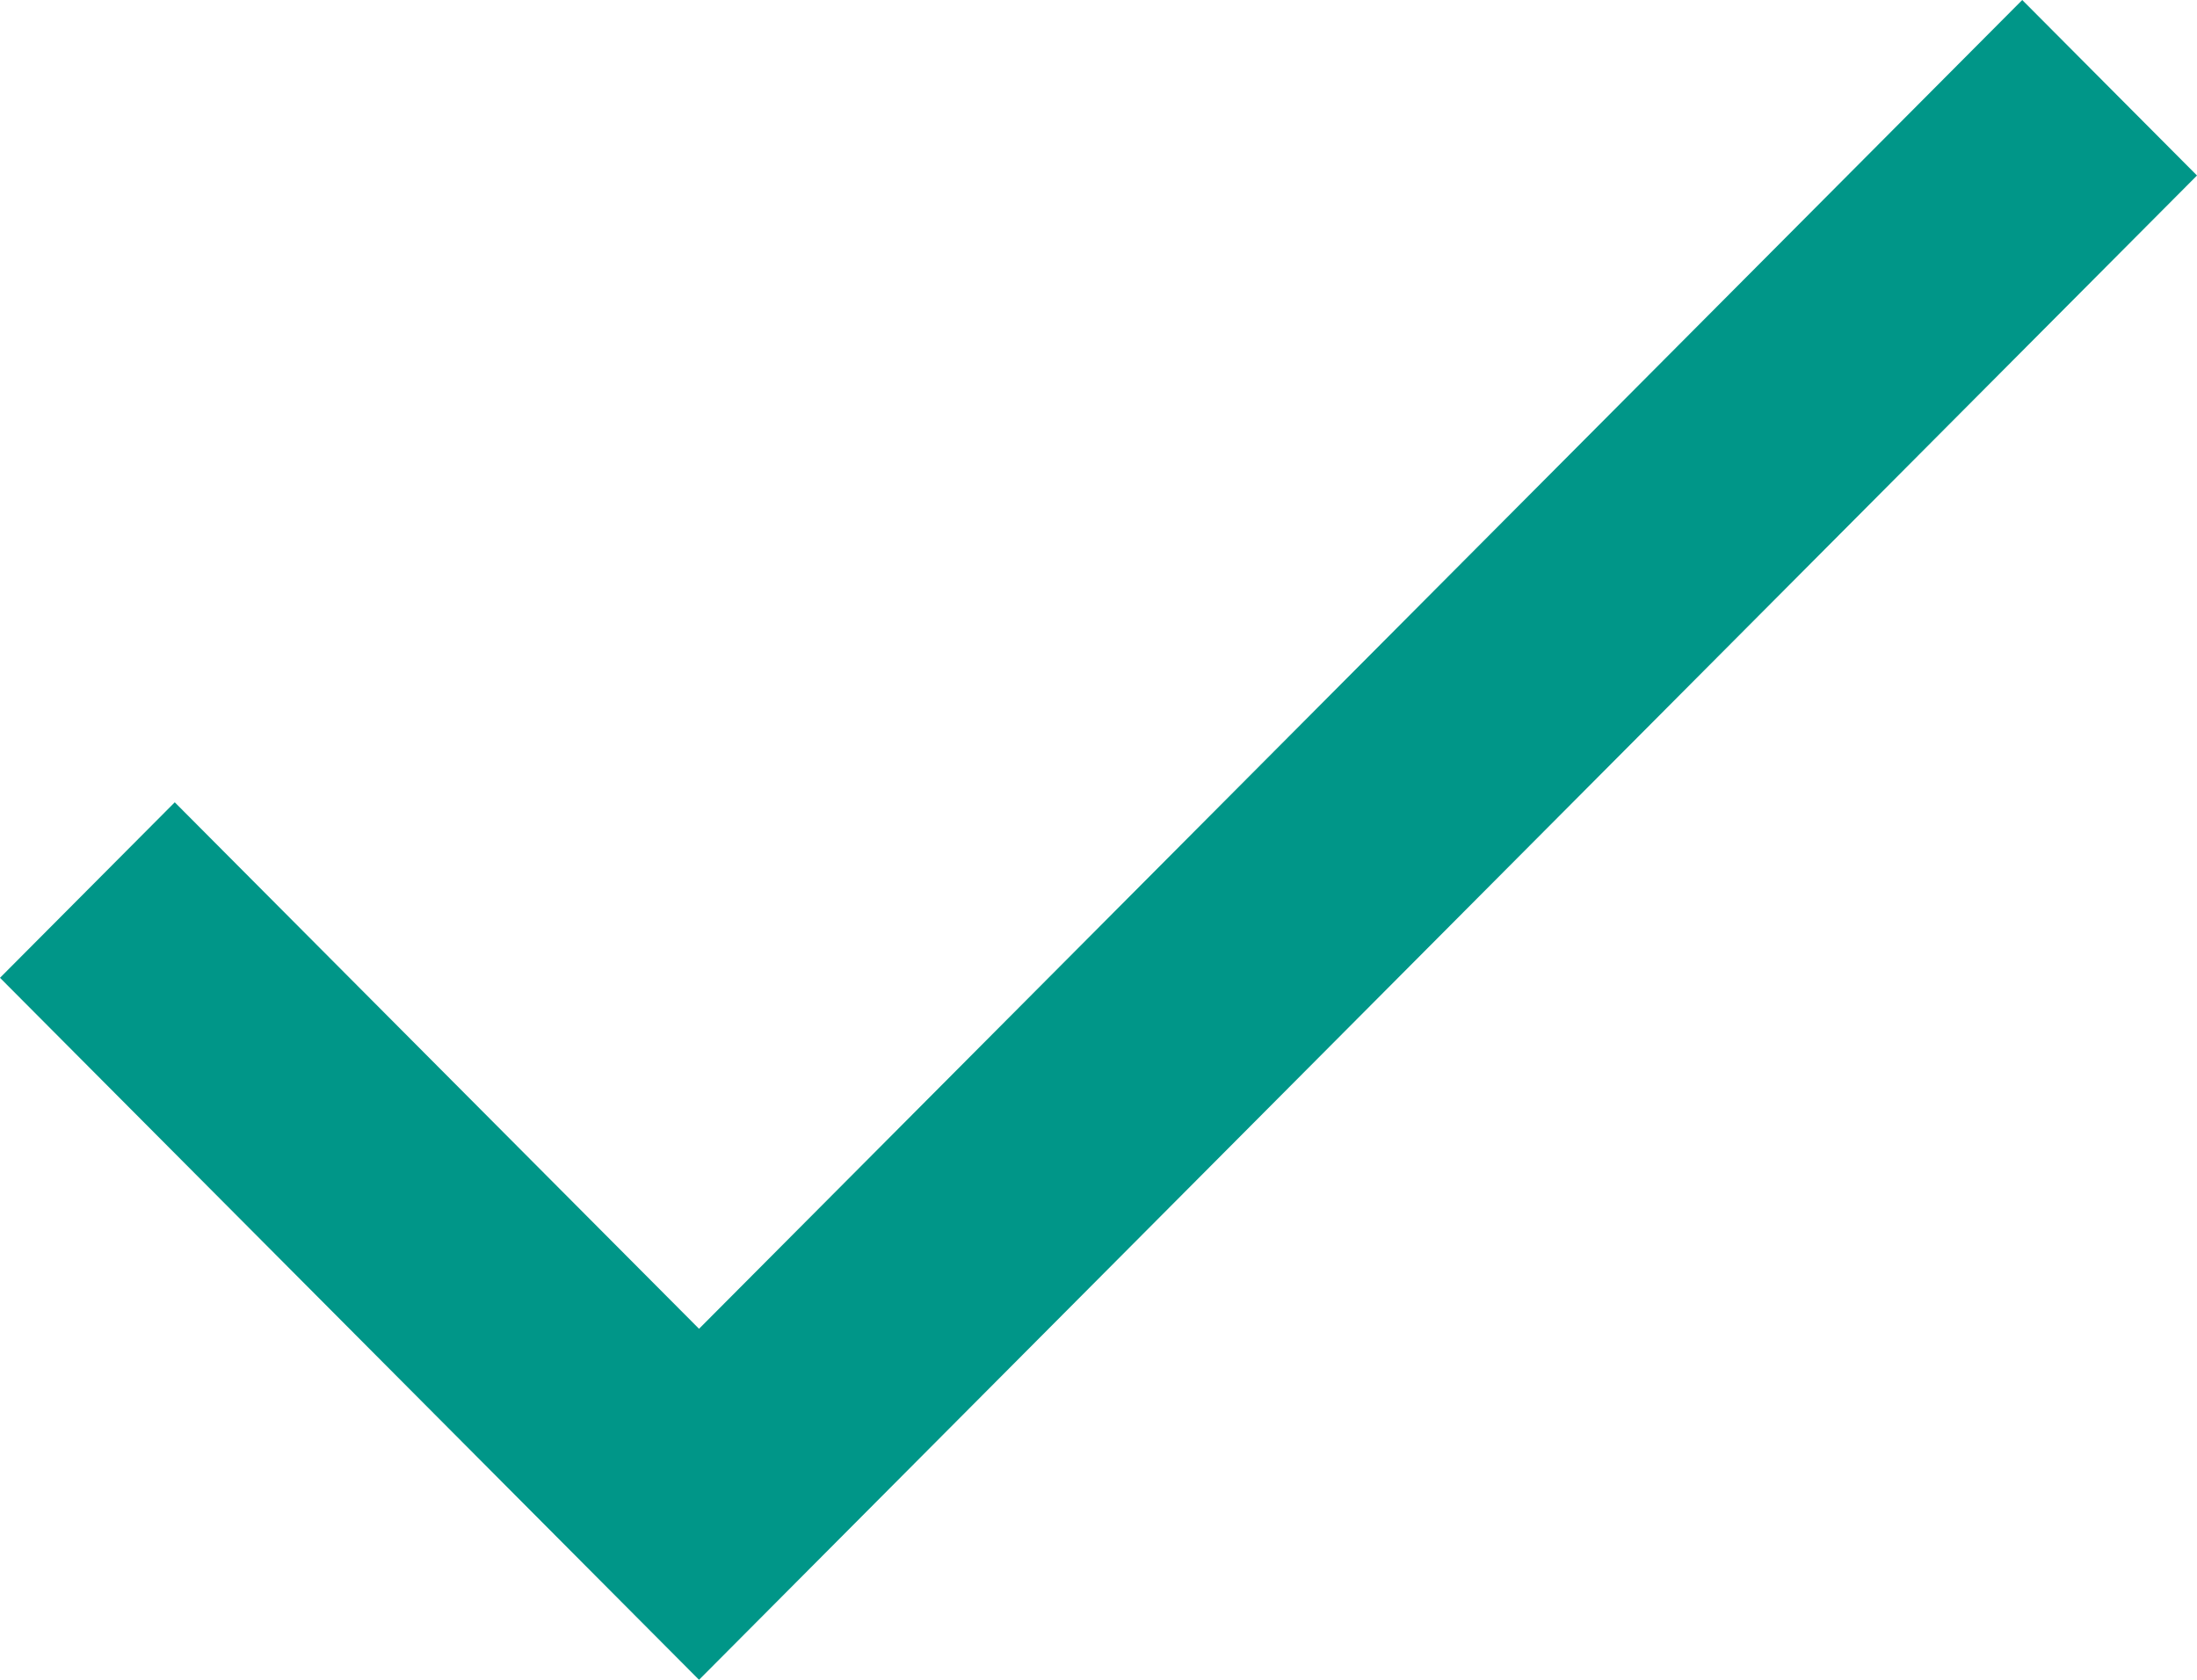
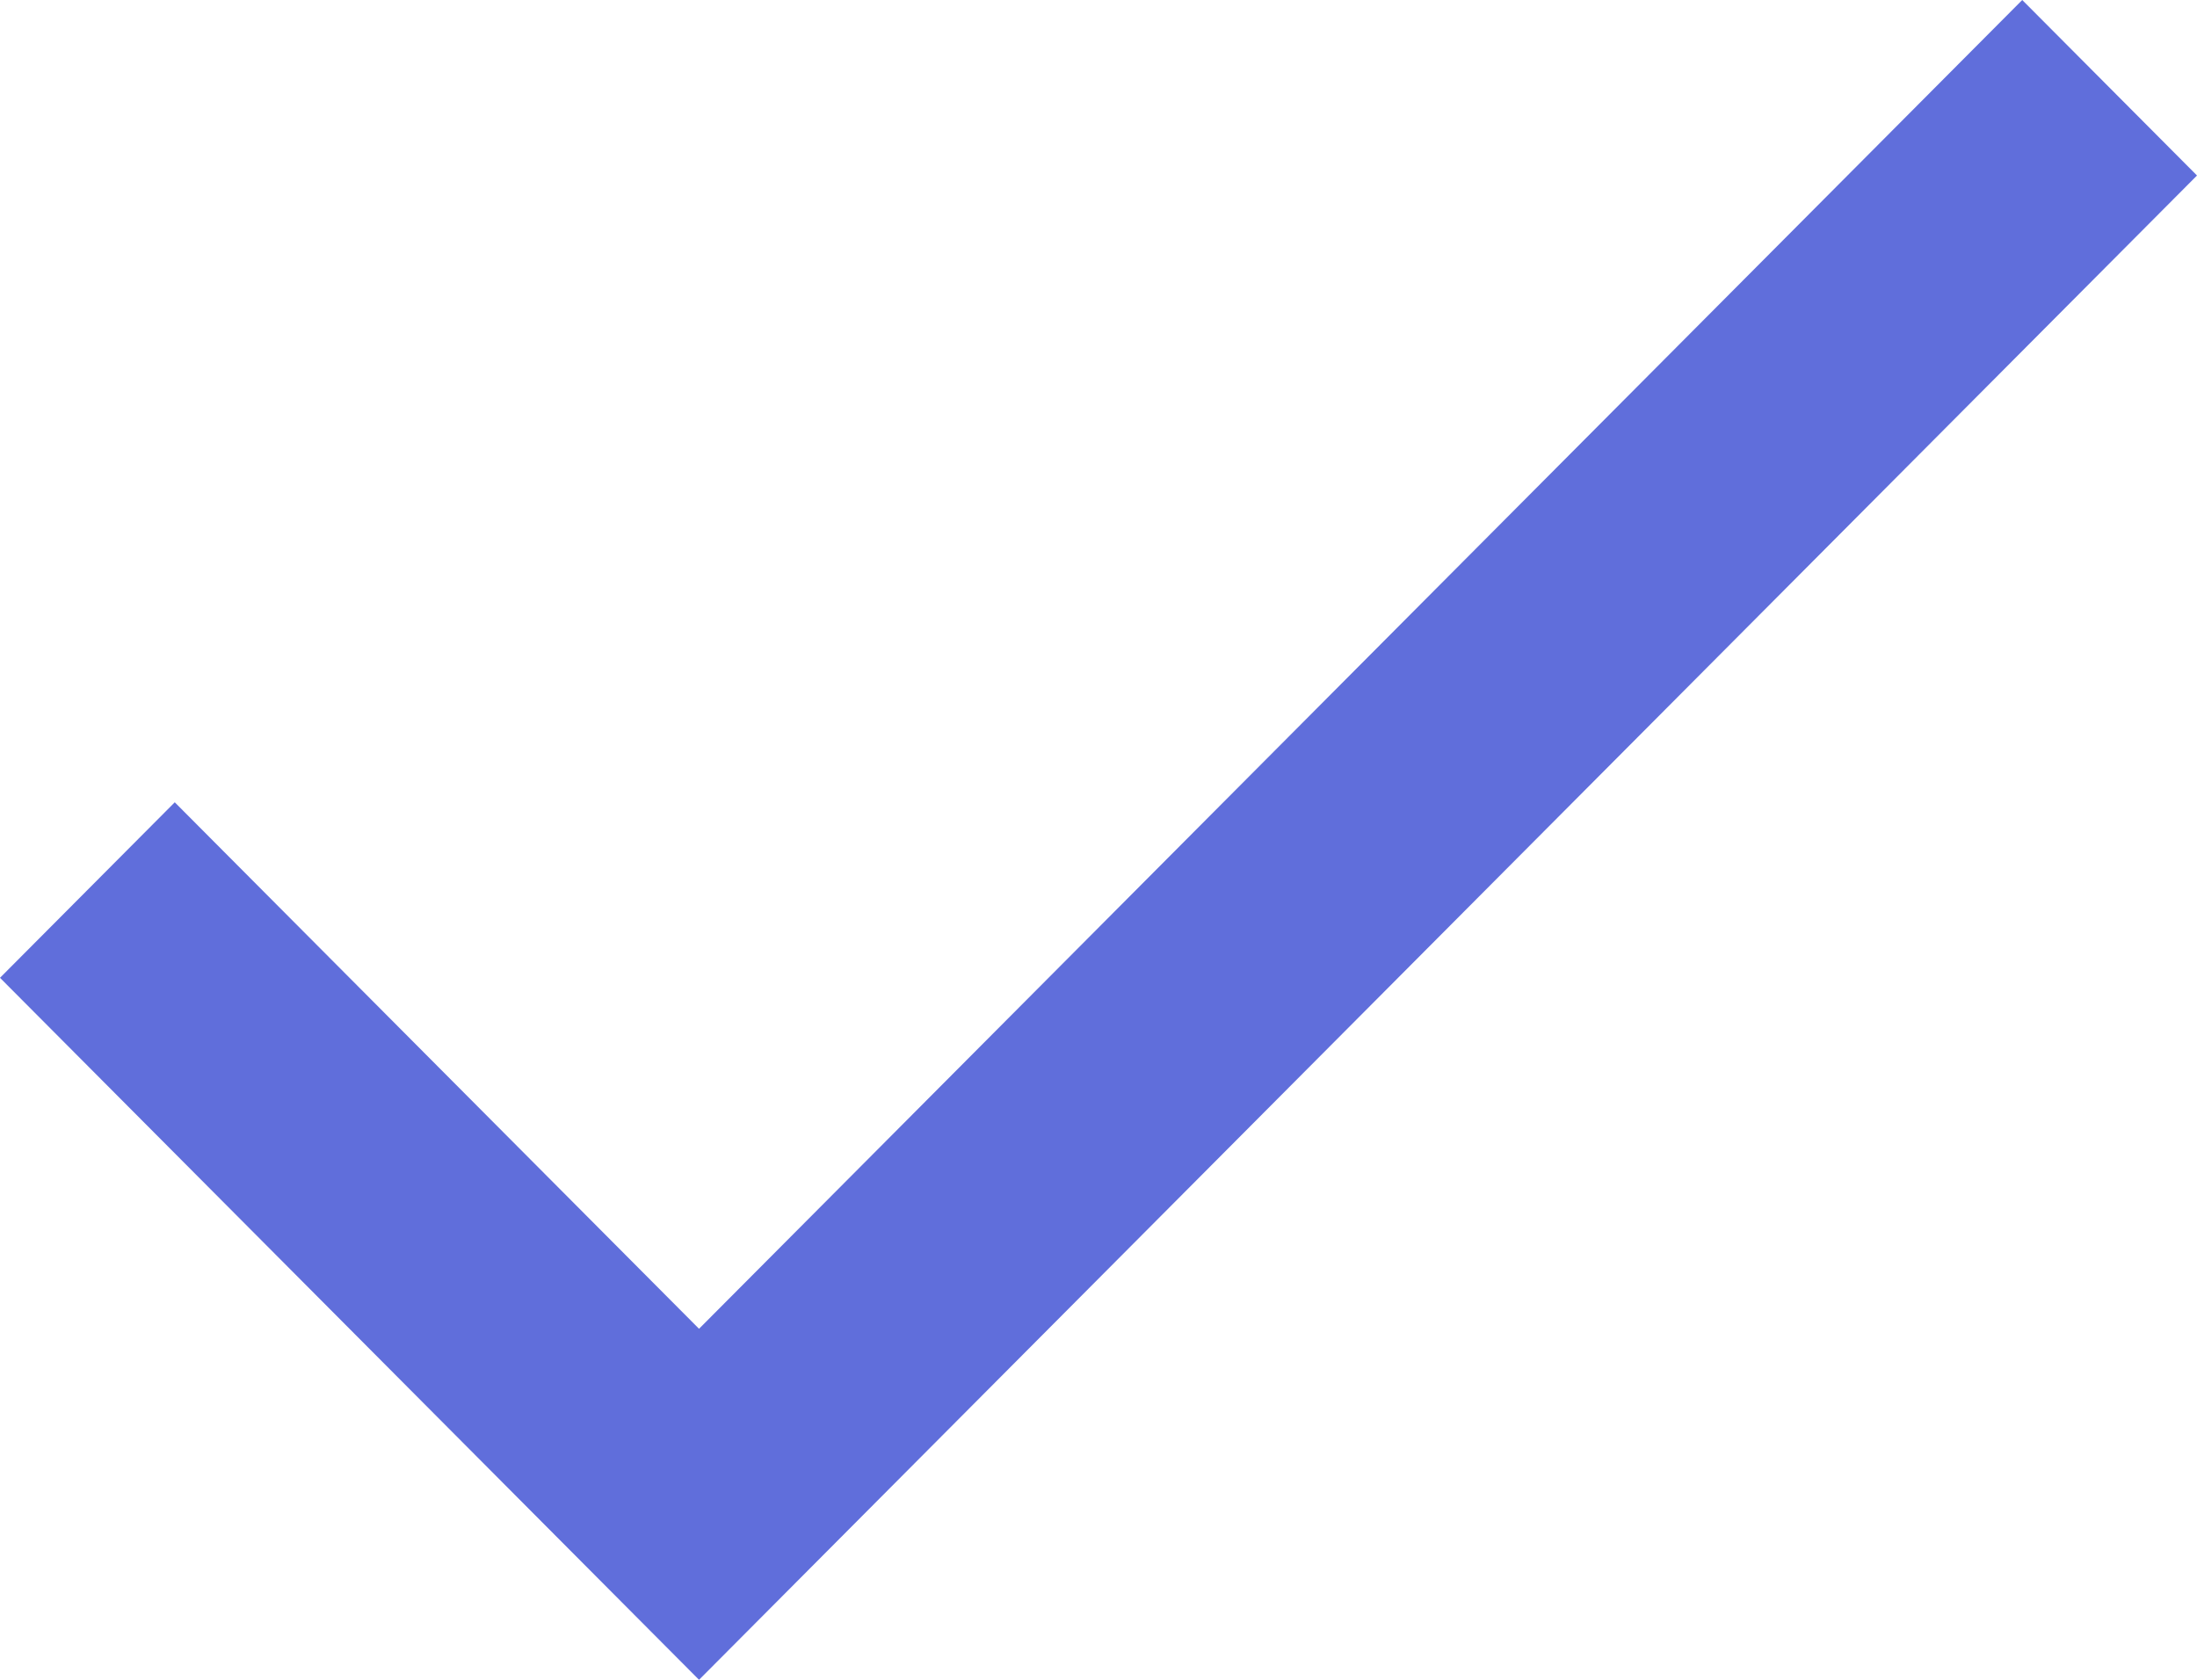
<svg xmlns="http://www.w3.org/2000/svg" width="68" height="52" viewBox="0 0 68 52" fill="none">
-   <path d="M21.636 41.134L5.409 24.836L0 30.269L21.636 52L68 5.433L62.591 0L21.636 41.134Z" fill="#009688" />
+   <path d="M21.636 41.134L5.409 24.836L0 30.269L21.636 52L68 5.433L62.591 0L21.636 41.134Z" fill="#606EDB" />
</svg>
